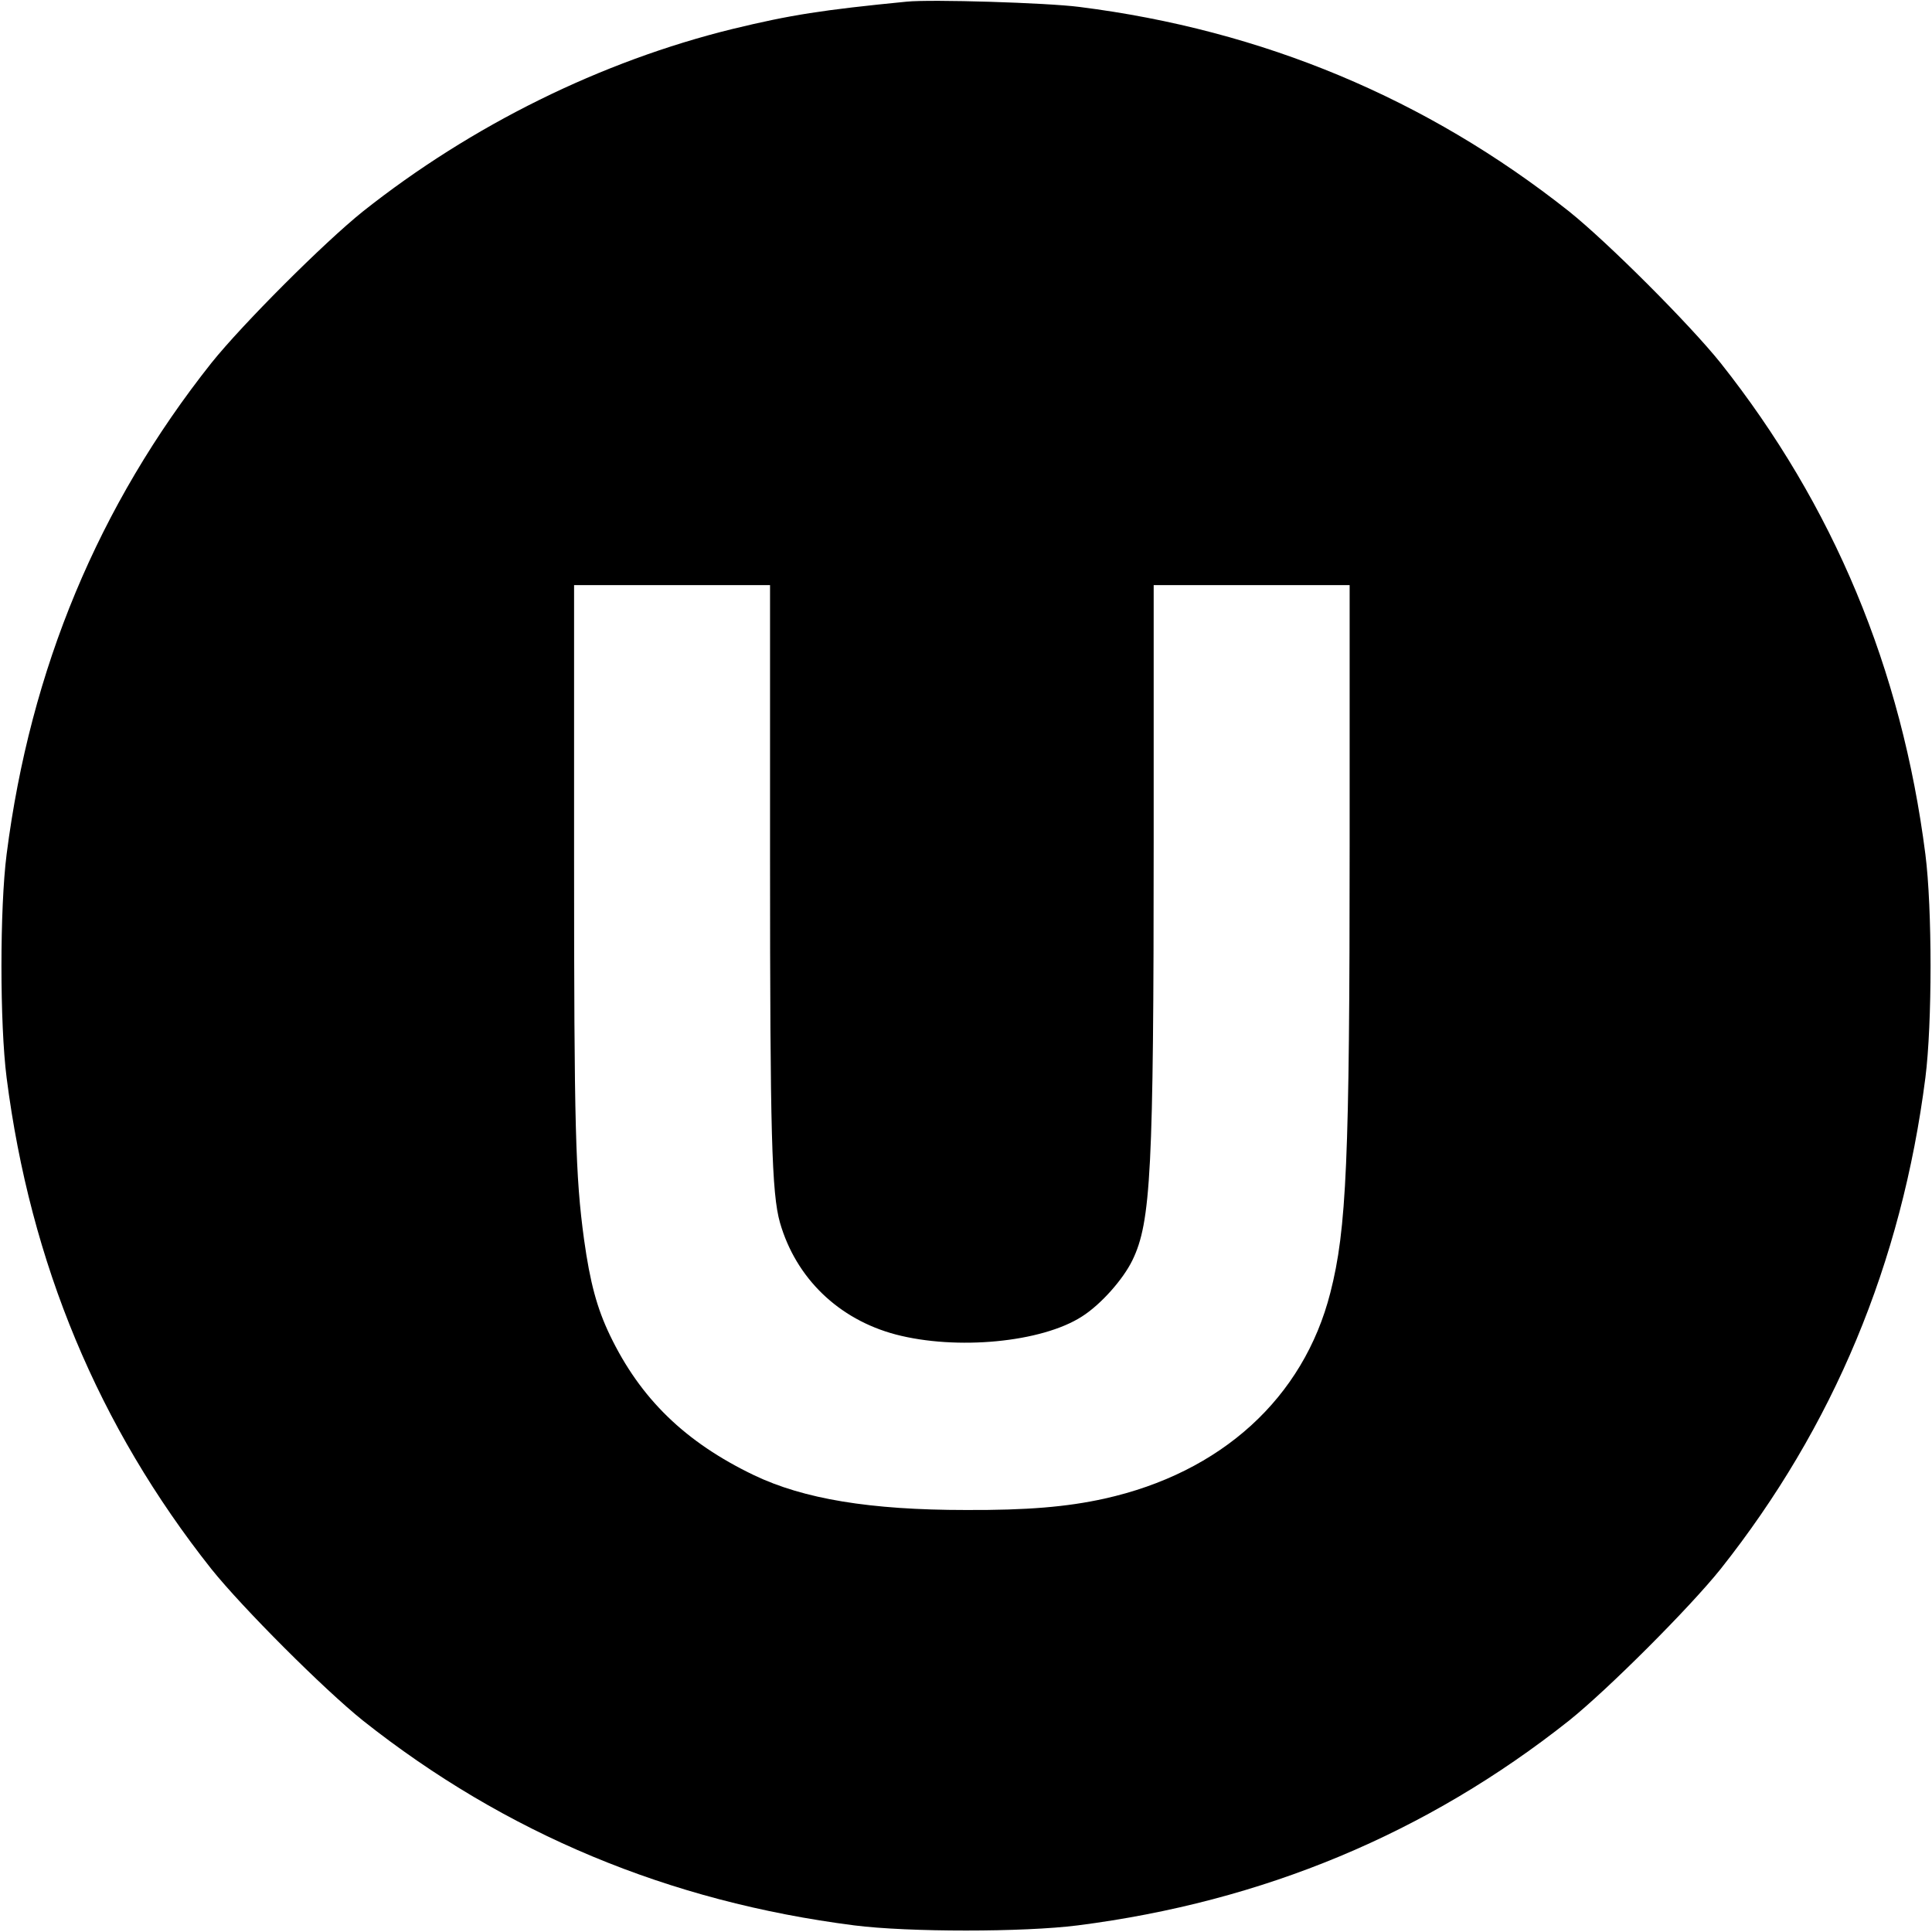
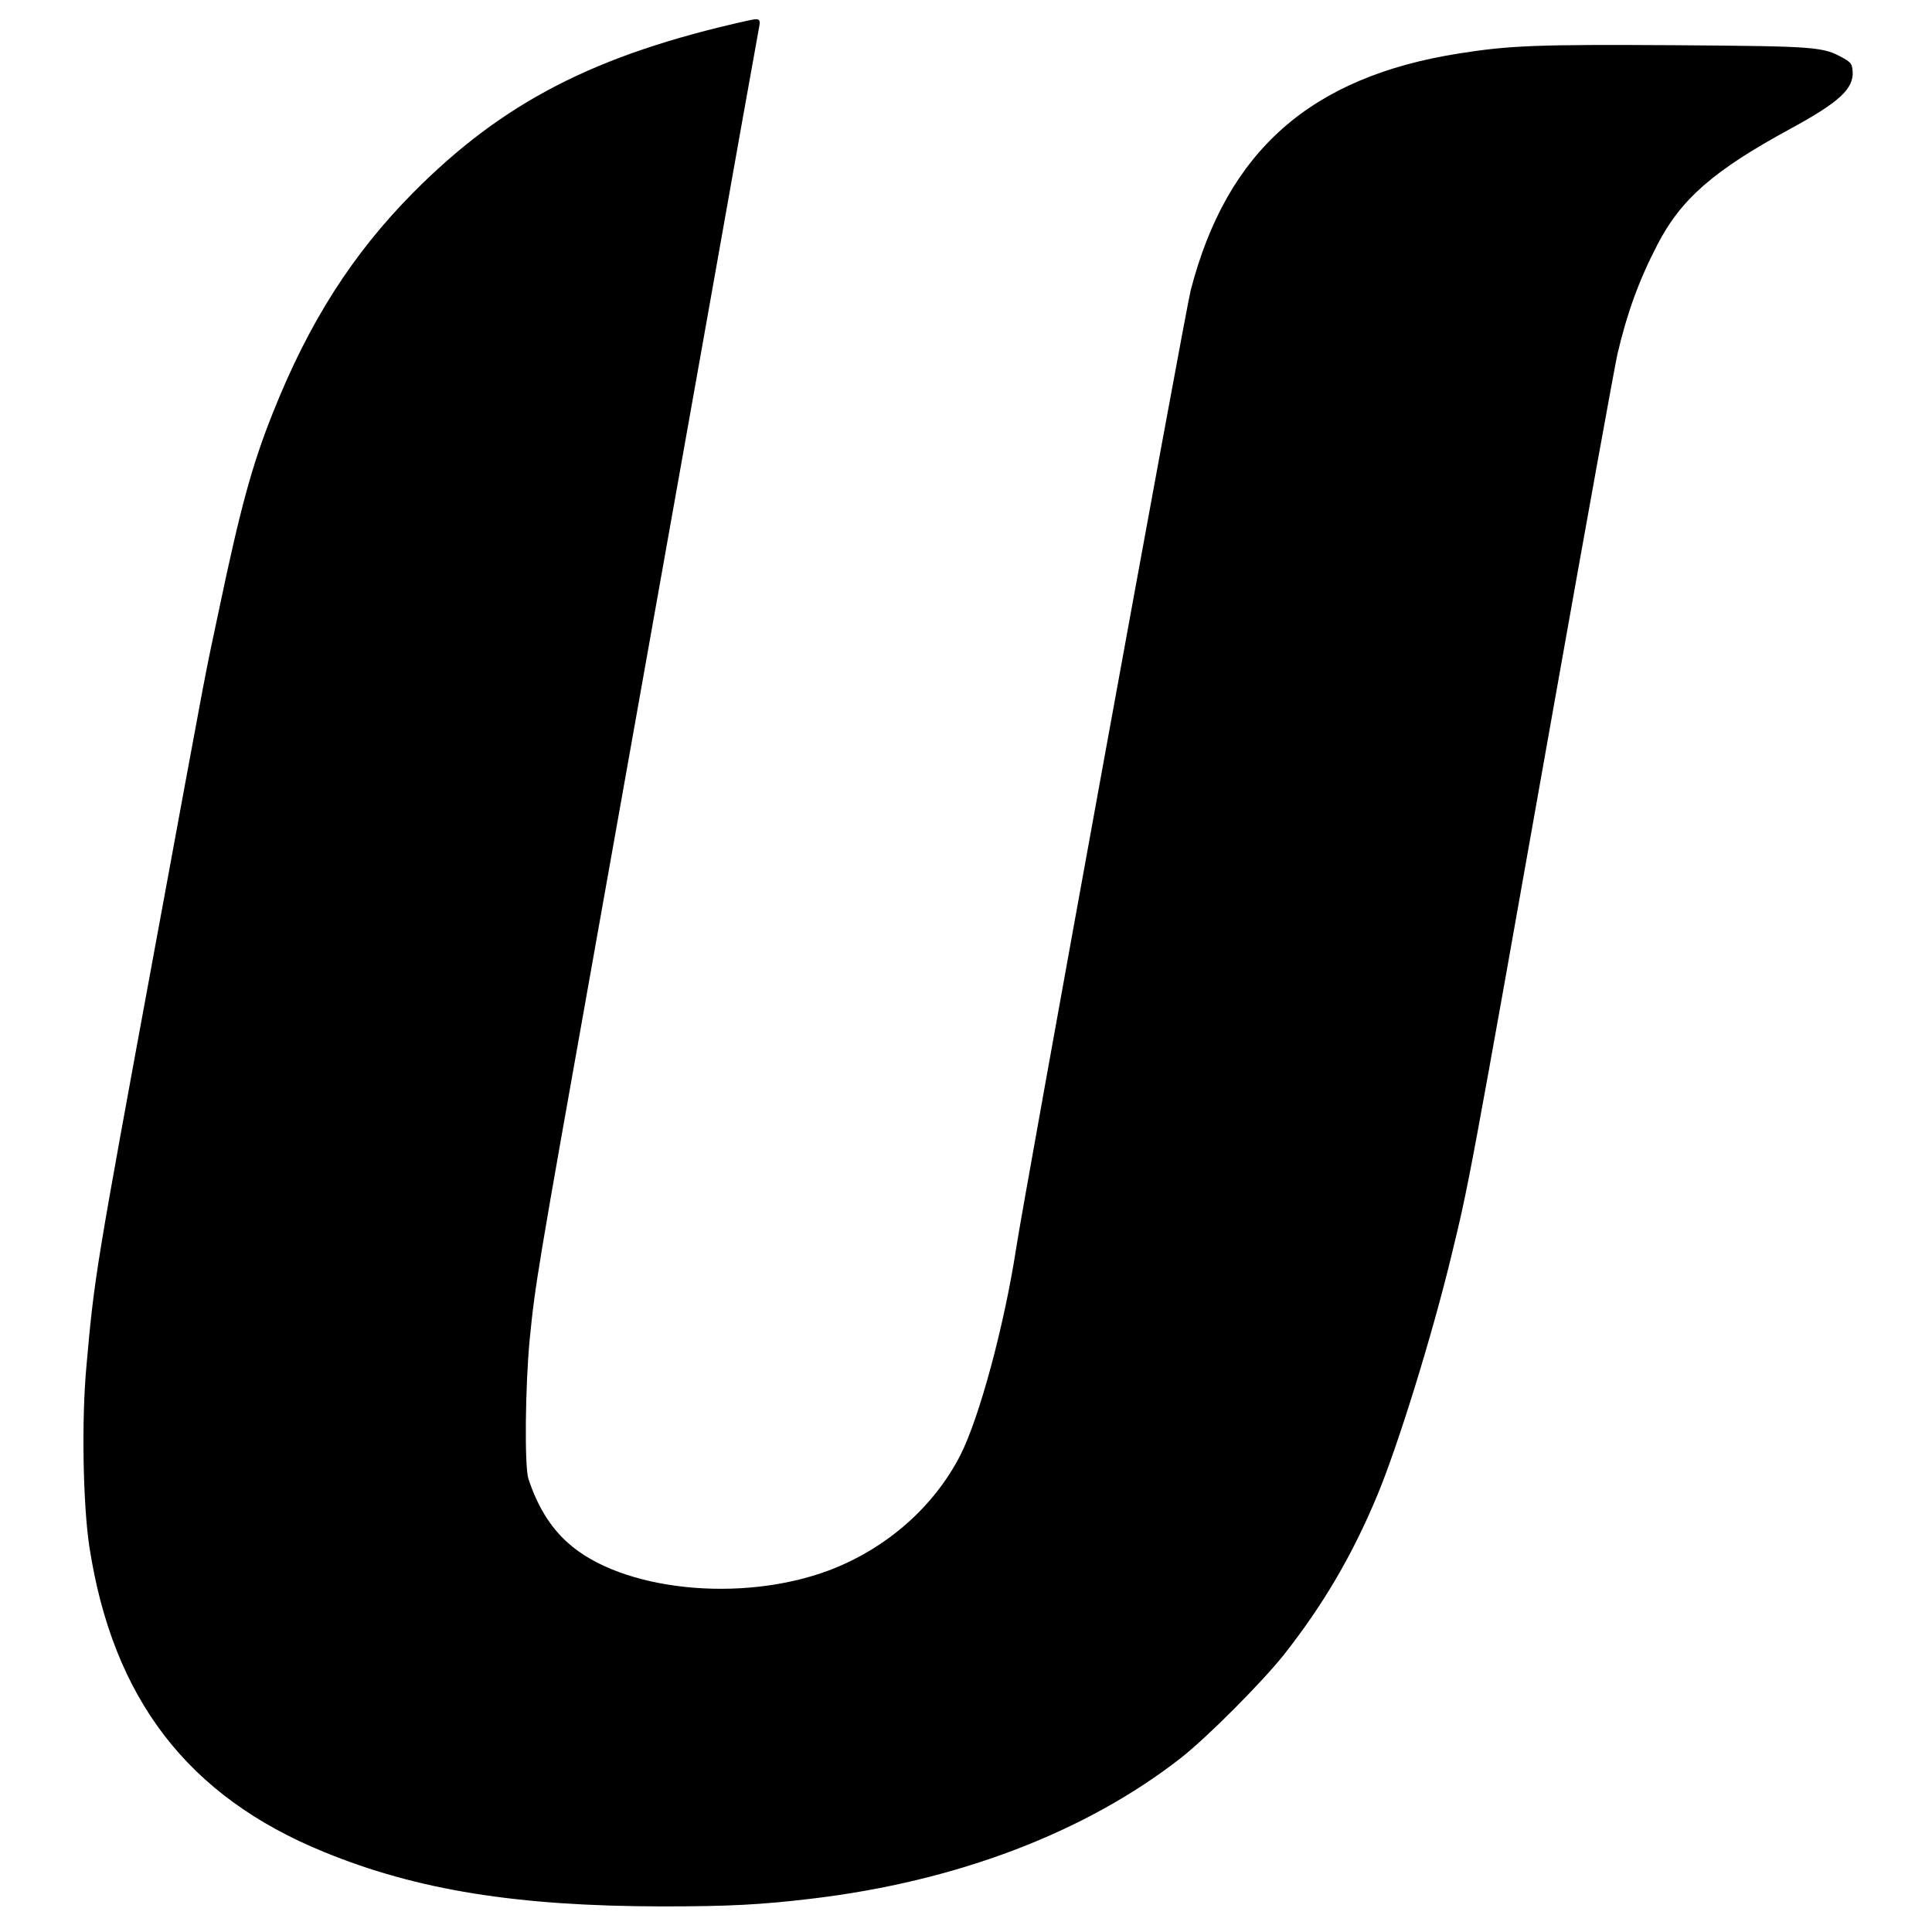
- <svg xmlns="http://www.w3.org/2000/svg" version="1.0" width="700pt" height="700pt" viewBox="0 0 700 700" preserveAspectRatio="xMidYMid meet">
-   <g transform="translate(0,700) scale(0.1,-0.1)" fill="#000000" stroke="none">
-     <path d="M3285 6994 c-305 -30 -421 -48 -631 -99 -476 -117 -944 -348 -1339 -661 -141 -113 -436 -408 -549 -549 -409 -516 -656 -1108 -742 -1780 -25 -196 -25 -614 0 -810 86 -672 333 -1264 742 -1780 113 -141 408 -436 549 -549 516 -409 1108 -656 1780 -742 196 -25 614 -25 810 0 672 86 1264 333 1780 742 141 113 436 408 549 549 409 516 656 1108 742 1780 25 196 25 614 0 810 -86 672 -333 1264 -742 1780 -113 141 -408 436 -549 549 -515 408 -1109 657 -1775 741 -117 15 -536 28 -625 19z m-495 -3106 c0 -999 6 -1212 36 -1318 58 -201 212 -350 419 -405 221 -58 529 -29 675 65 68 43 149 134 183 204 67 138 77 323 77 1514 l0 932 355 0 355 0 0 -942 c0 -1142 -11 -1392 -70 -1622 -97 -381 -395 -652 -819 -746 -136 -30 -280 -42 -501 -41 -348 0 -588 40 -768 126 -250 120 -412 278 -522 507 -47 98 -72 190 -94 348 -31 228 -36 400 -36 1383 l0 987 355 0 355 0 0 -992z" />
+ <svg xmlns="http://www.w3.org/2000/svg" version="1.0" width="906pt" height="906pt" viewBox="0 0 906 906" preserveAspectRatio="xMidYMid meet">
+   <g transform="translate(0,906) scale(0.1,-0.1)" fill="#000000" stroke="none">
+     <path d="M3505 8963 c-714 -159 -1147 -382 -1569 -808 -283 -286 -488 -607 -656 -1030 -98 -245 -153 -448 -251 -915 -76 -358 -44 -192 -299 -1575 -284 -1540 -287 -1558 -325 -1985 -23 -250 -16 -643 14 -843 110 -713 461 -1171 1101 -1432 437 -179 905 -254 1586 -255 314 0 463 8 698 36 684 81 1289 312 1736 662 123 97 374 349 479 480 184 233 322 467 439 748 96 229 257 748 347 1120 84 346 79 316 485 2604 149 839 282 1572 295 1630 45 192 100 344 186 510 110 215 264 350 623 545 230 125 299 188 294 270 -3 35 -8 42 -43 62 -97 54 -120 56 -790 61 -647 4 -775 -1 -1015 -39 -694 -110 -1086 -456 -1256 -1109 -24 -90 -784 -4263 -819 -4495 -55 -358 -171 -790 -261 -968 -124 -243 -347 -439 -616 -541 -413 -155 -977 -96 -1226 130 -82 73 -142 172 -184 299 -19 58 -15 436 6 654 26 262 36 320 300 1801 135 756 362 2034 506 2840 143 806 264 1484 269 1508 9 45 4 48 -54 35z" />
  </g>
</svg>
